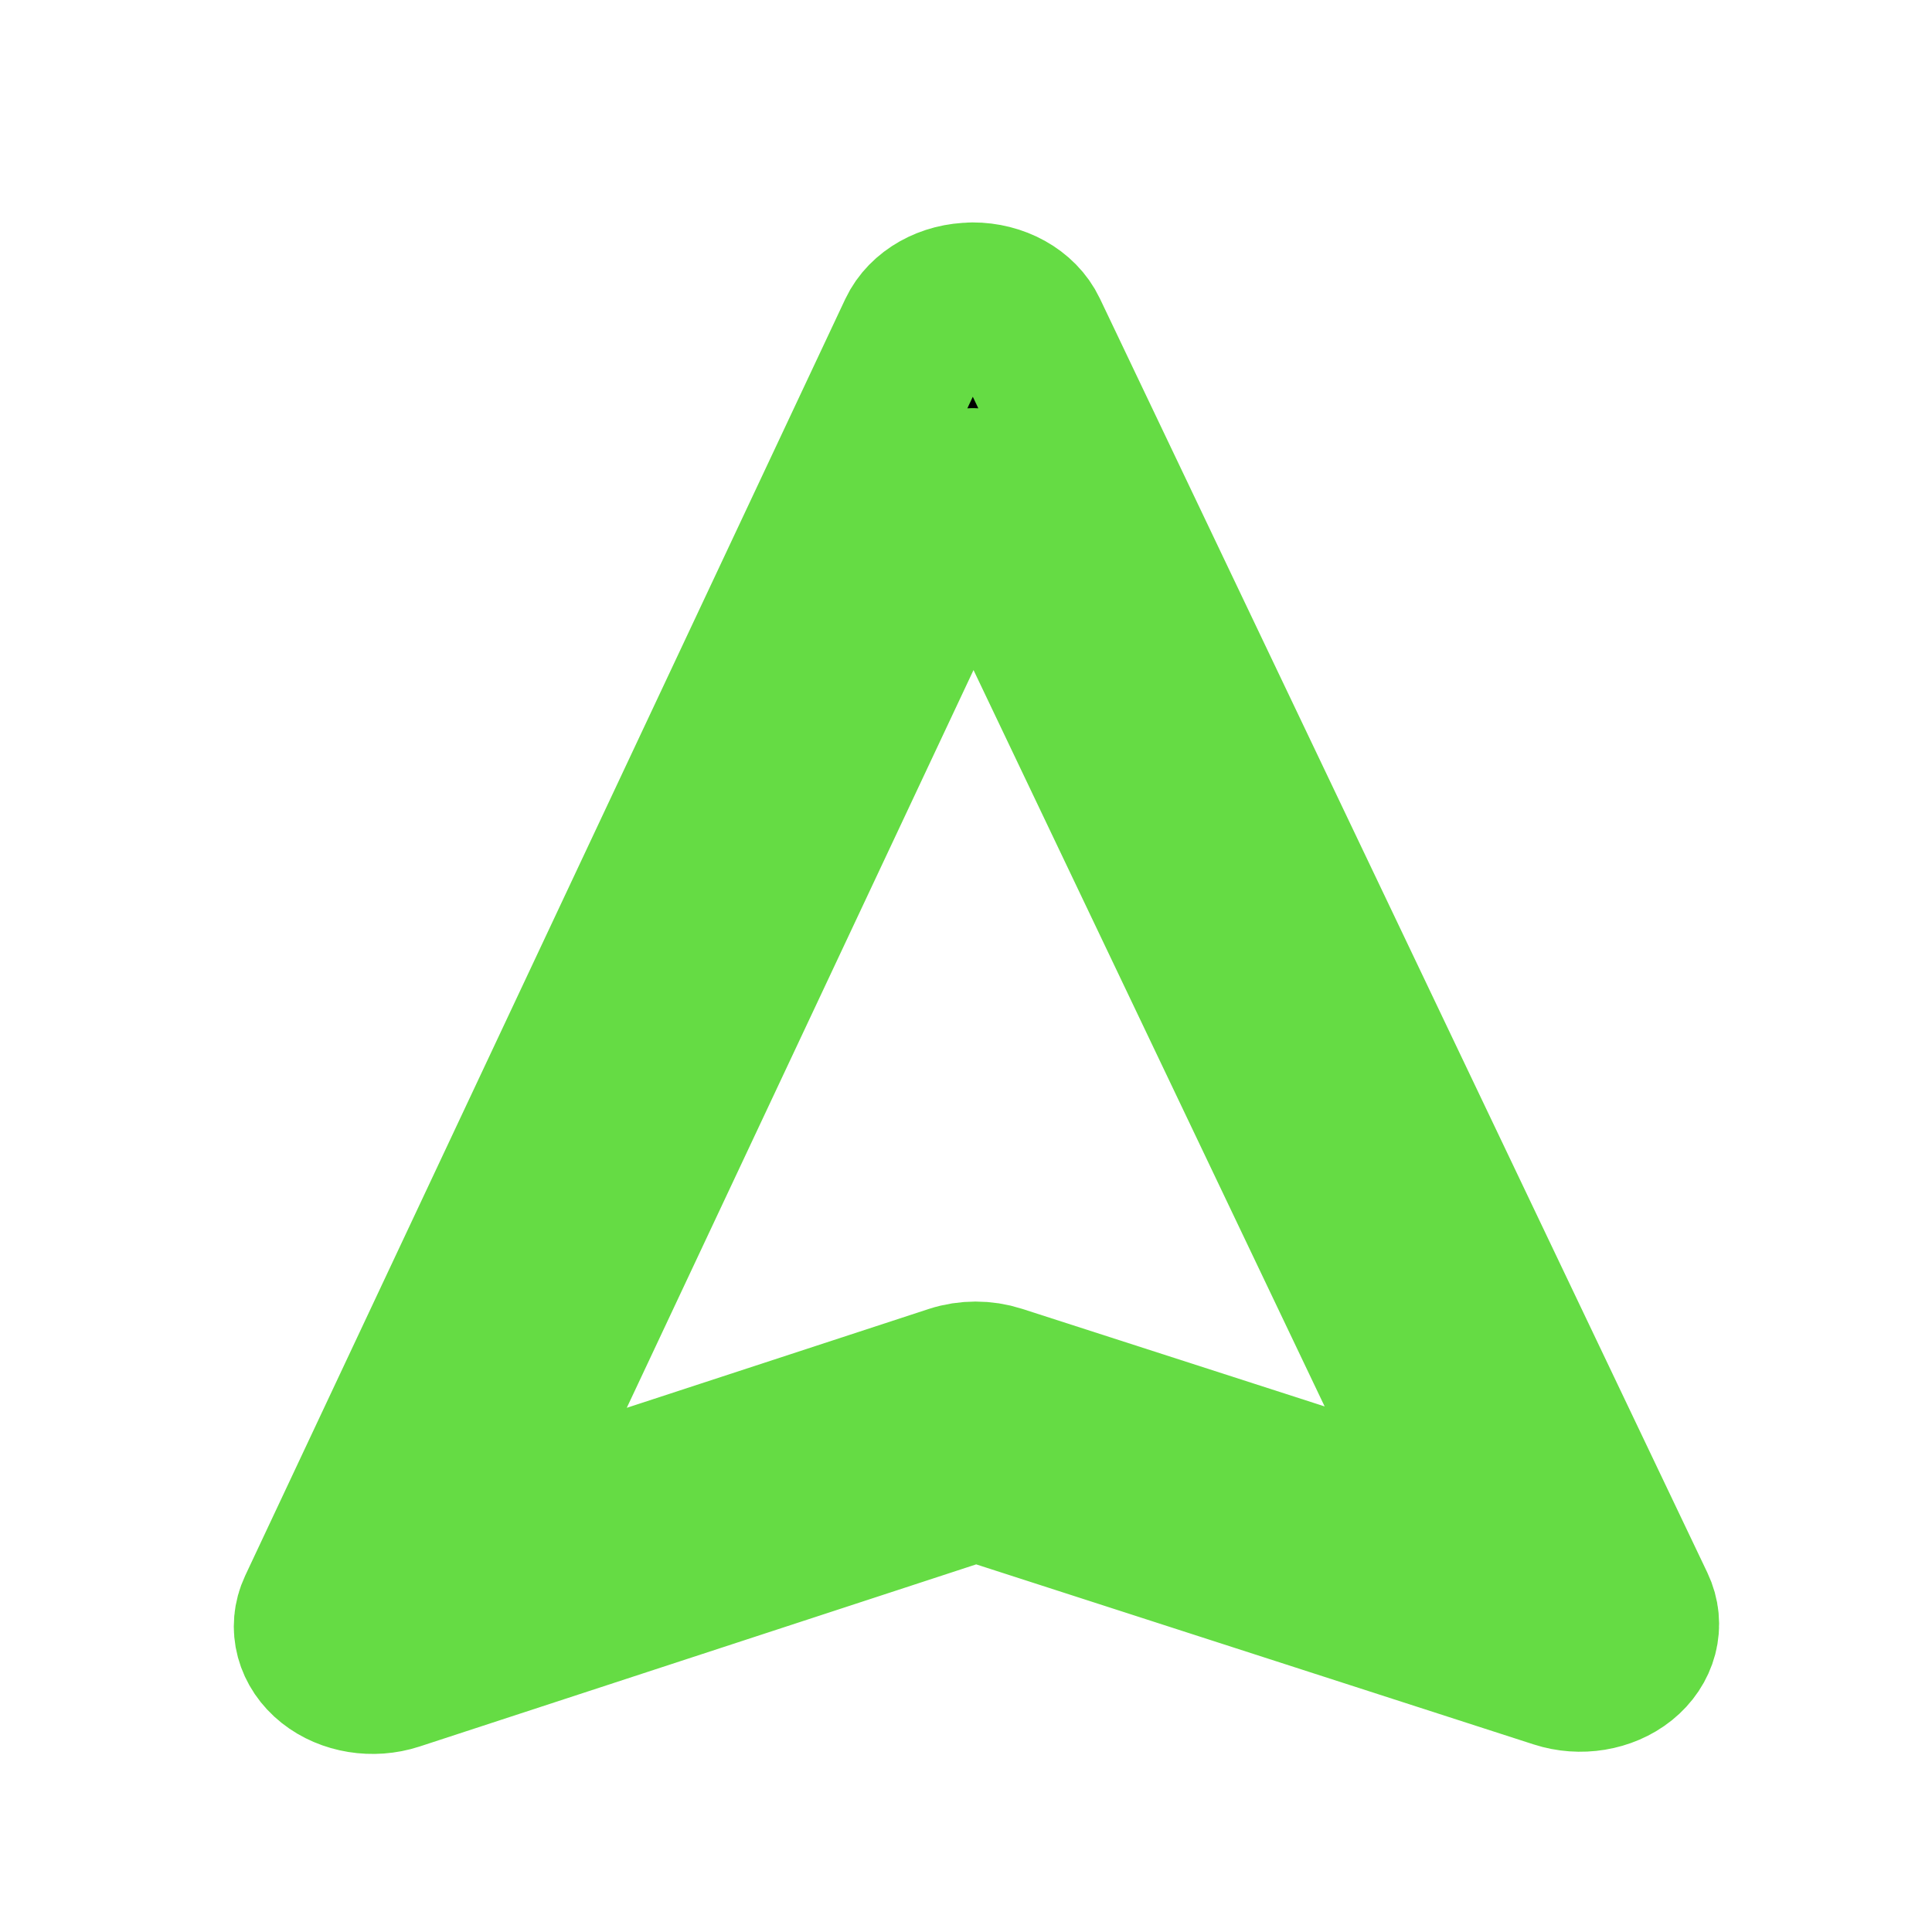
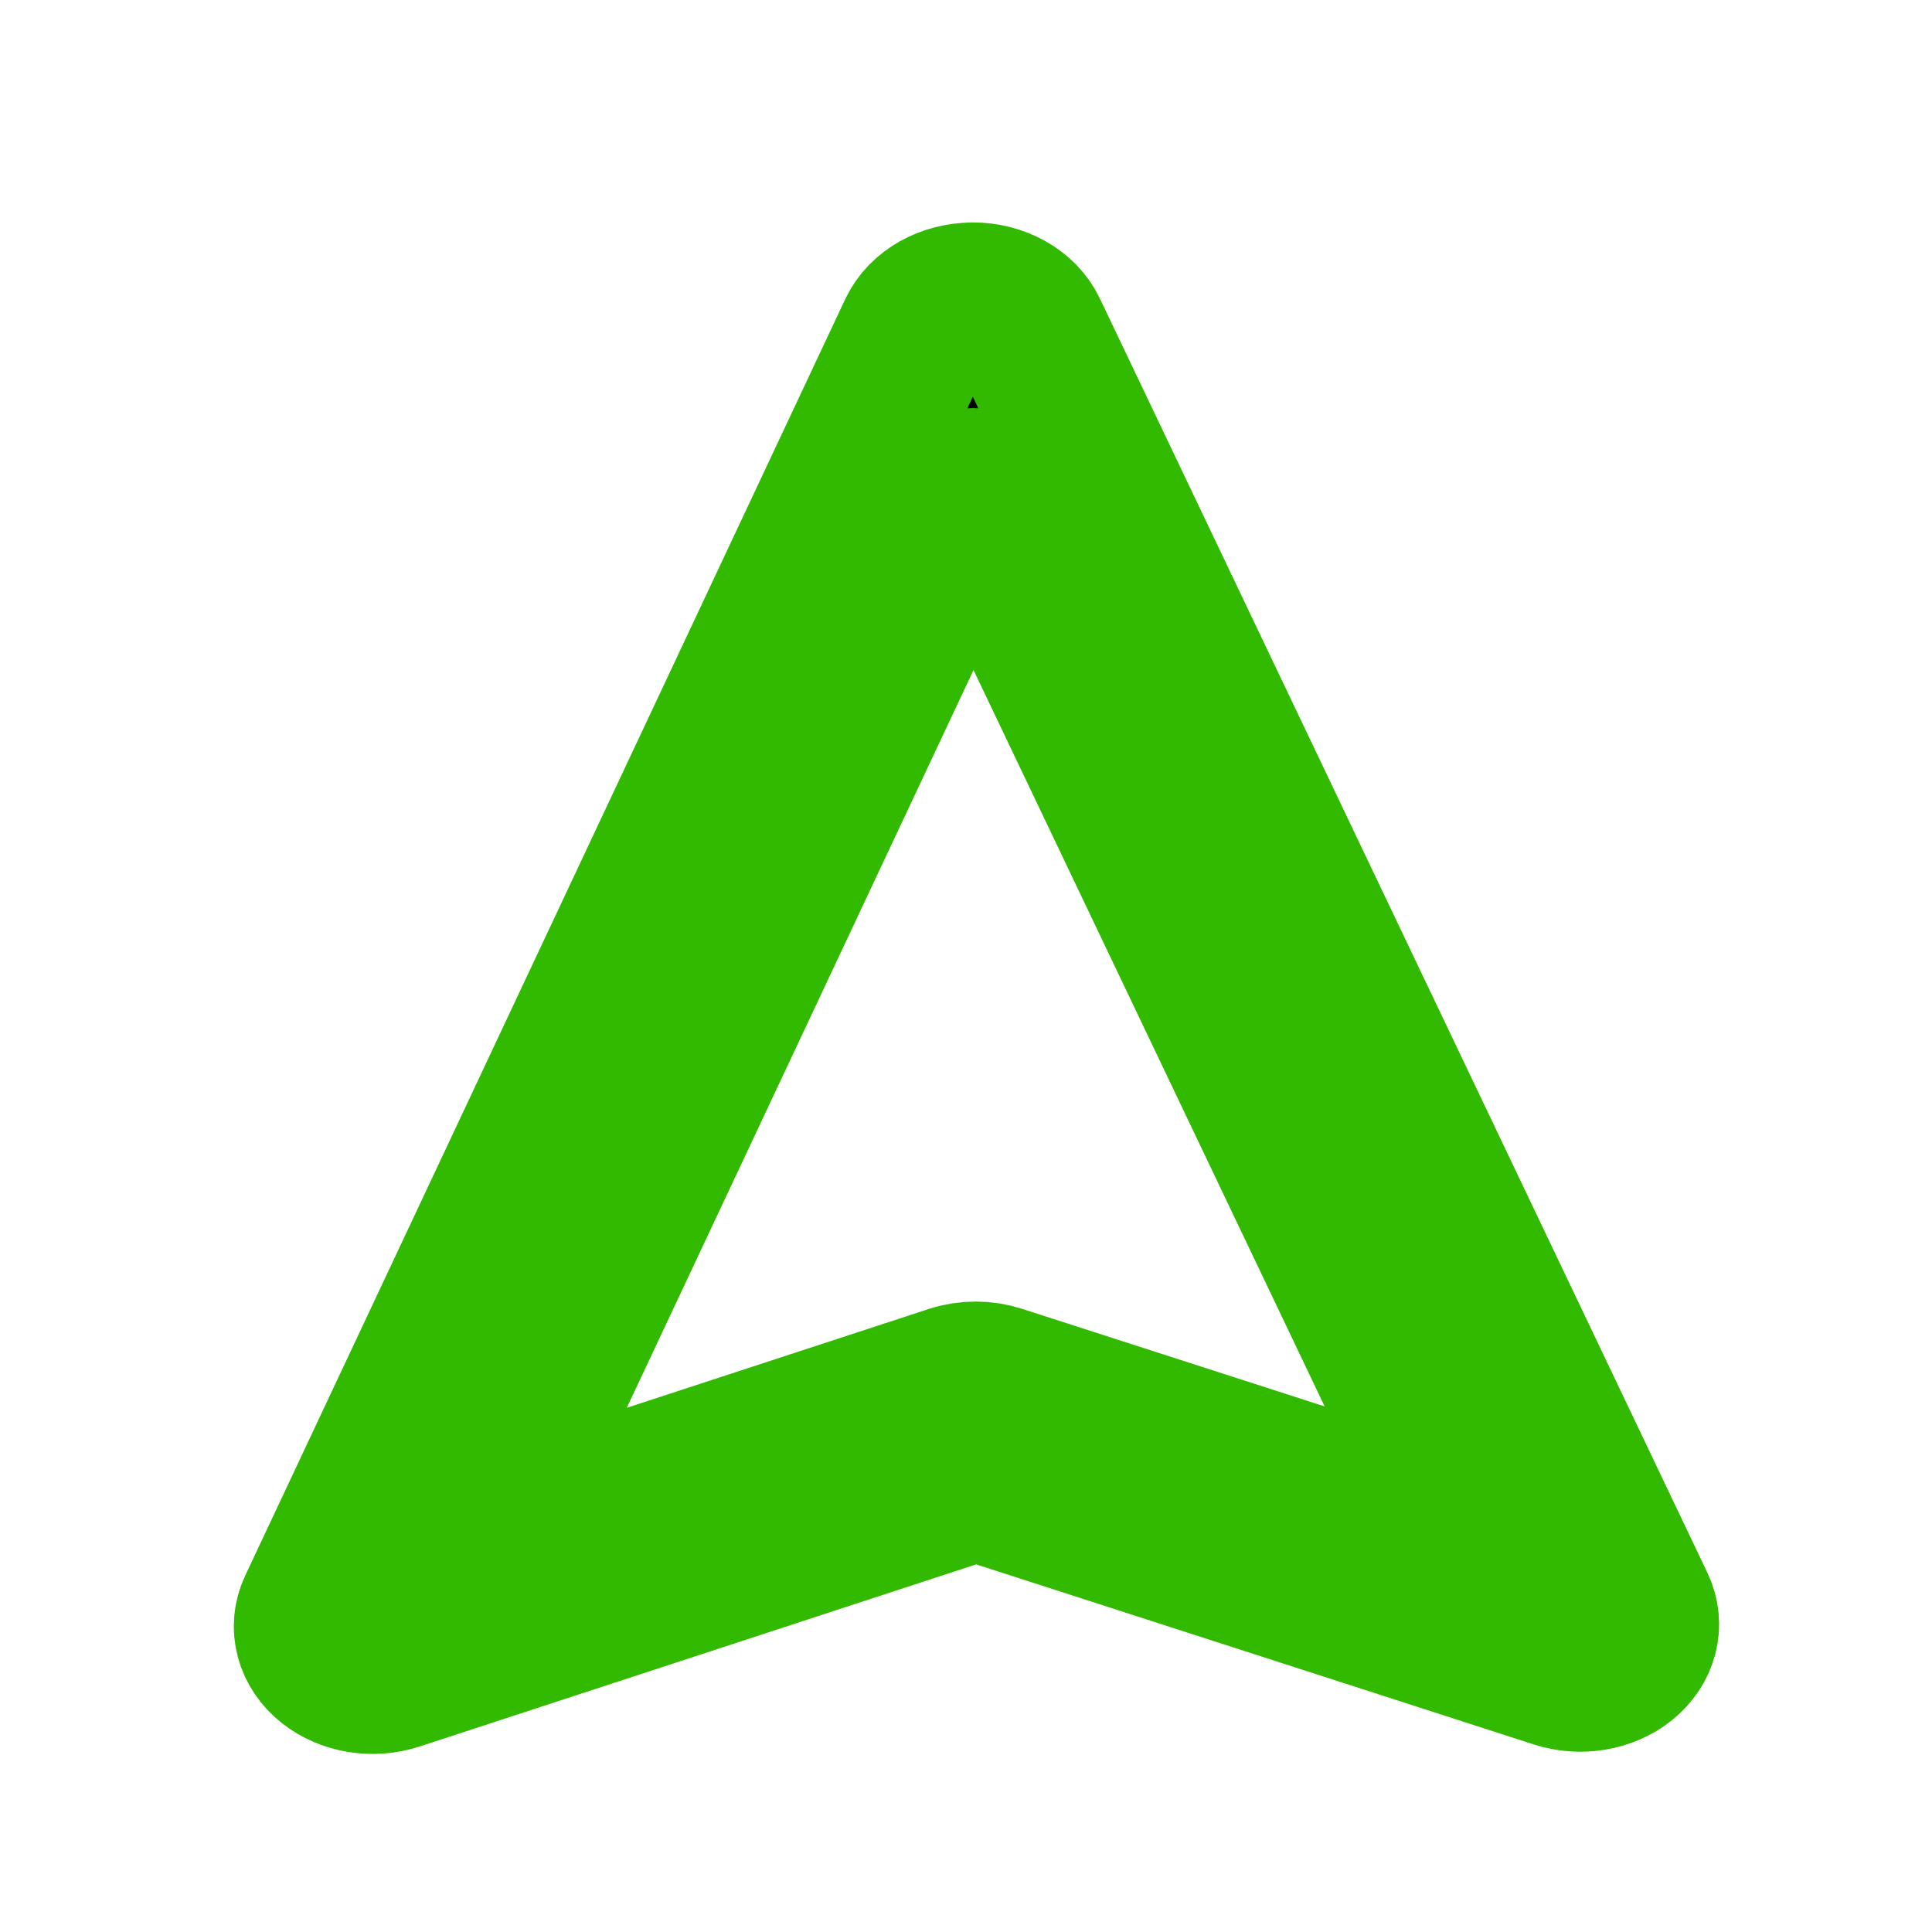
- <svg xmlns="http://www.w3.org/2000/svg" width="18" height="18" fill="currentColor" class="bi bi-three-dots-vertical" viewBox="0 0 16 16" stroke="#65dc44ff" stroke-width="1.3" stroke-linecap="round" stroke-linejoin="round" style="transform: rotate(0deg);">
+ <svg xmlns="http://www.w3.org/2000/svg" width="18" height="18" fill="currentColor" class="bi bi-three-dots-vertical" viewBox="0 0 16 16" stroke="#32ba00" stroke-width="1.3" stroke-linecap="round" stroke-linejoin="round" style="transform: rotate(0deg);">
  <path d="M 8.054,2.492 A 0.5,0.406 0 0 1 8.522,2.752 l 5.031,10.552 a 0.5,0.406 0 0 1 -0.652,0.524 L 8.083,12.272 3.273,13.846 A 0.5,0.406 0 0 1 2.619,13.325 L 7.588,2.754 A 0.5,0.406 0 0 1 8.053,2.493 Z M 3.962,12.745 7.894,11.458 a 0.5,0.406 0 0 1 0.371,-1.38e-4 L 12.206,12.729 8.058,4.03 Z" />
</svg>
